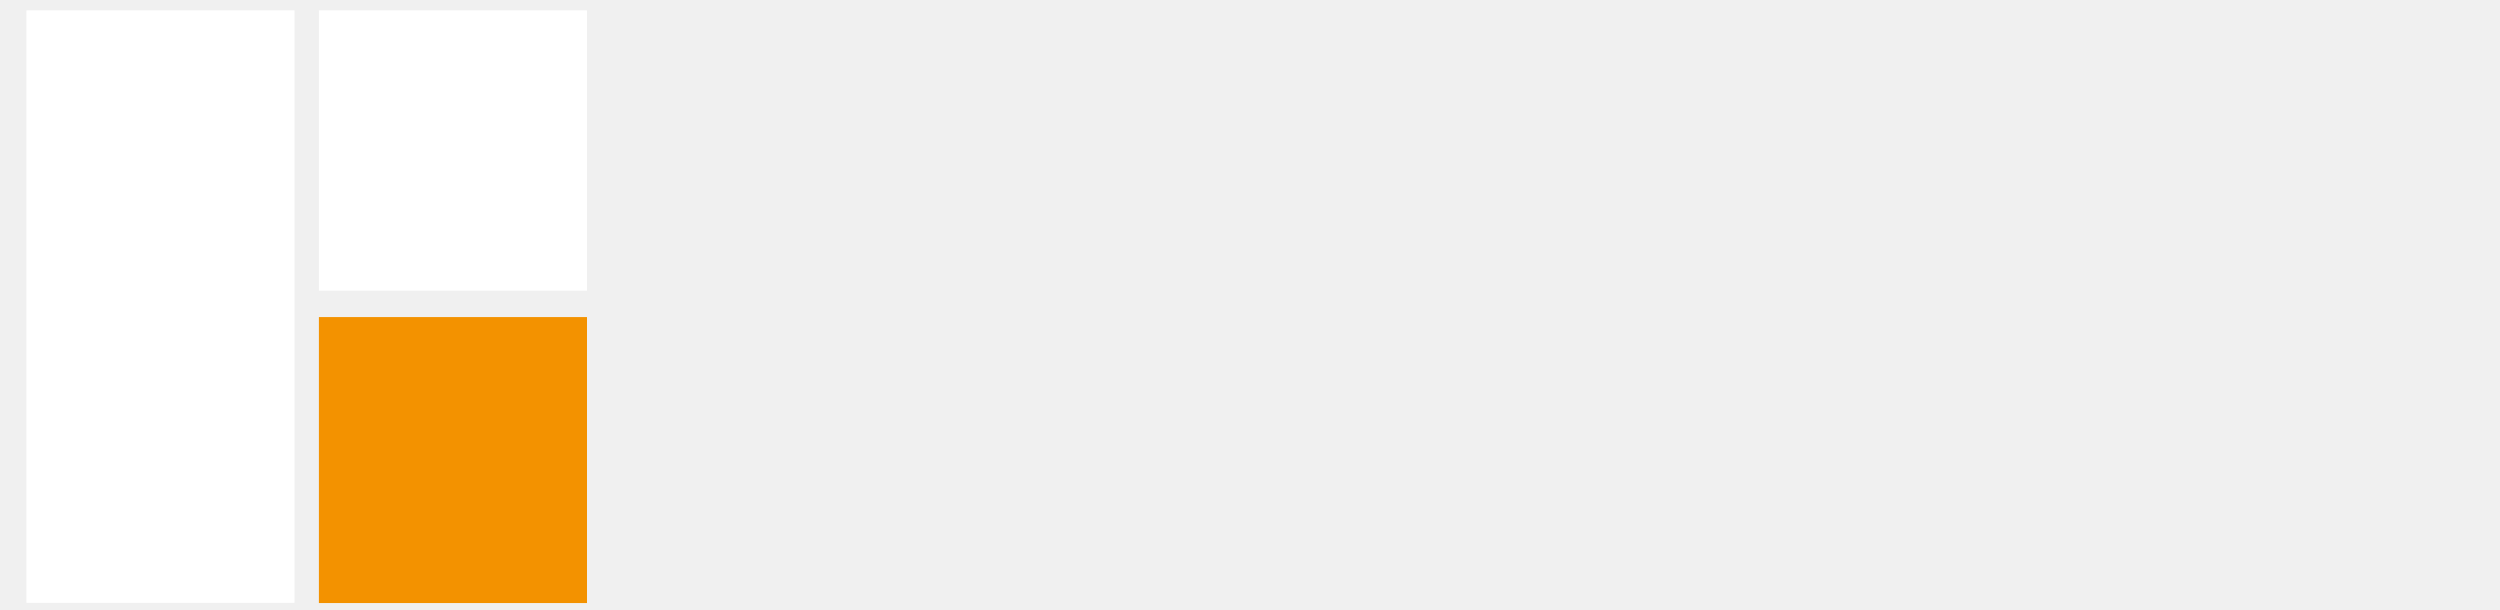
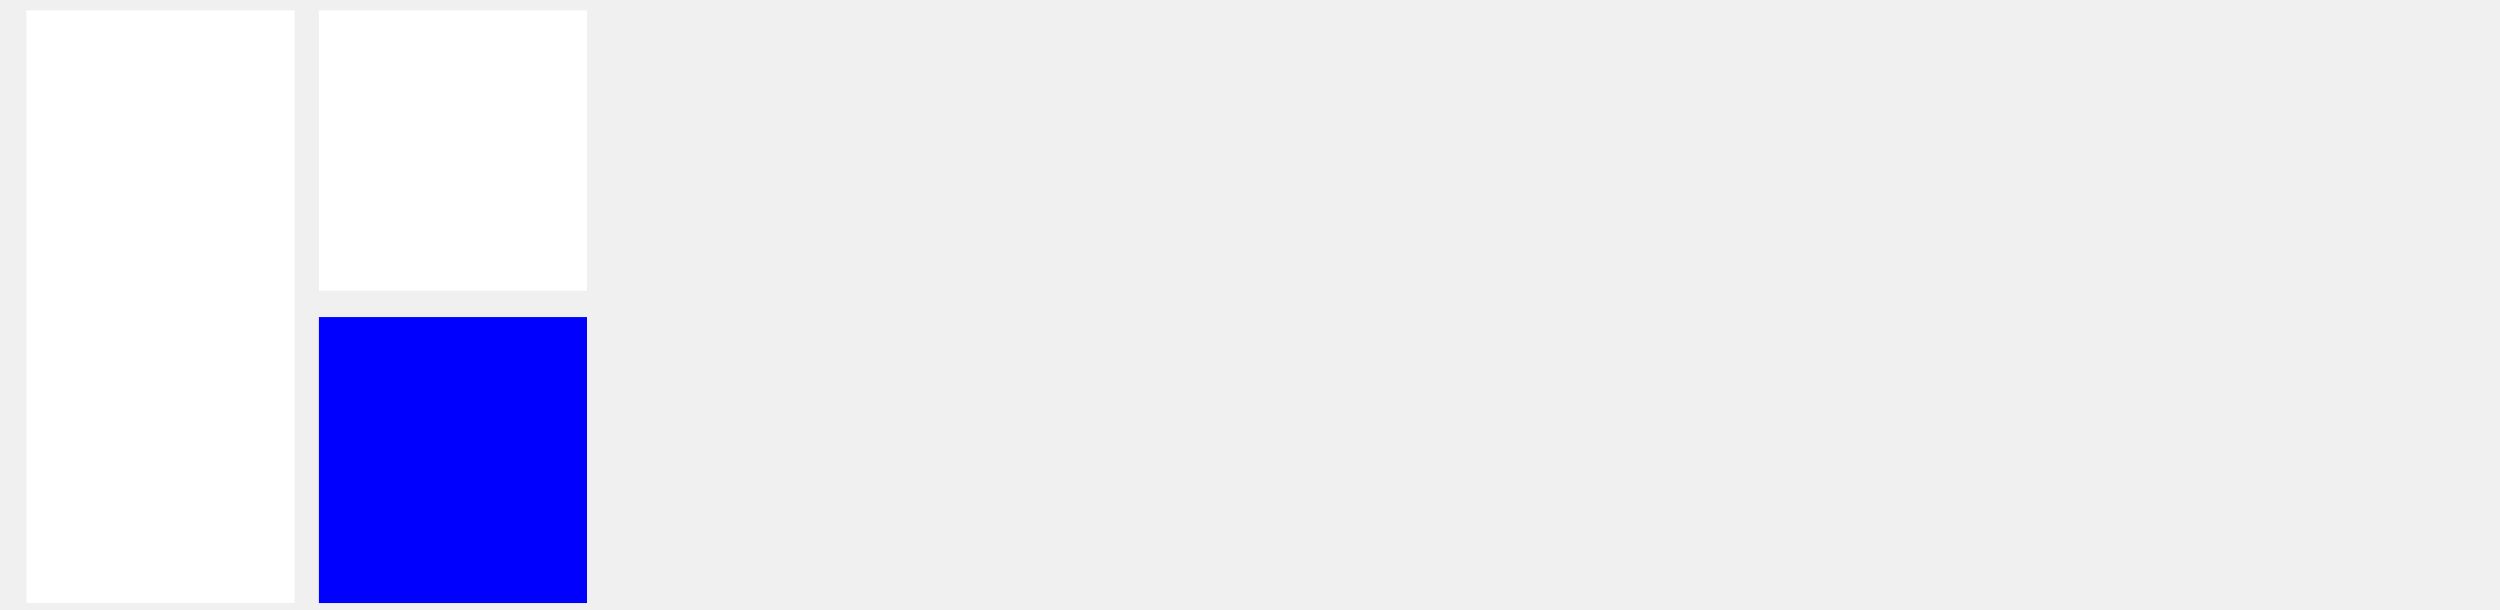
<svg xmlns="http://www.w3.org/2000/svg" version="1.1" id="Calque_1" x="0px" y="0px" viewBox="0 0 1230 300" style="enable-background:new 0 0 1230 300;" xml:space="preserve">
  <style type="text/css">
	.st0{fill:#FFFFFF;}
- 	.st1{fill:#F39200;}
+ 	.st1{fill:#0000FF;}
</style>
  <rect x="13" y="5.1" class="st0" width="131.9" height="291.5" />
  <rect x="156.9" y="5.1" class="st0" width="131.9" height="137.9" />
  <rect x="156.9" y="156" class="st1" width="131.9" height="140.7" />
</svg>
